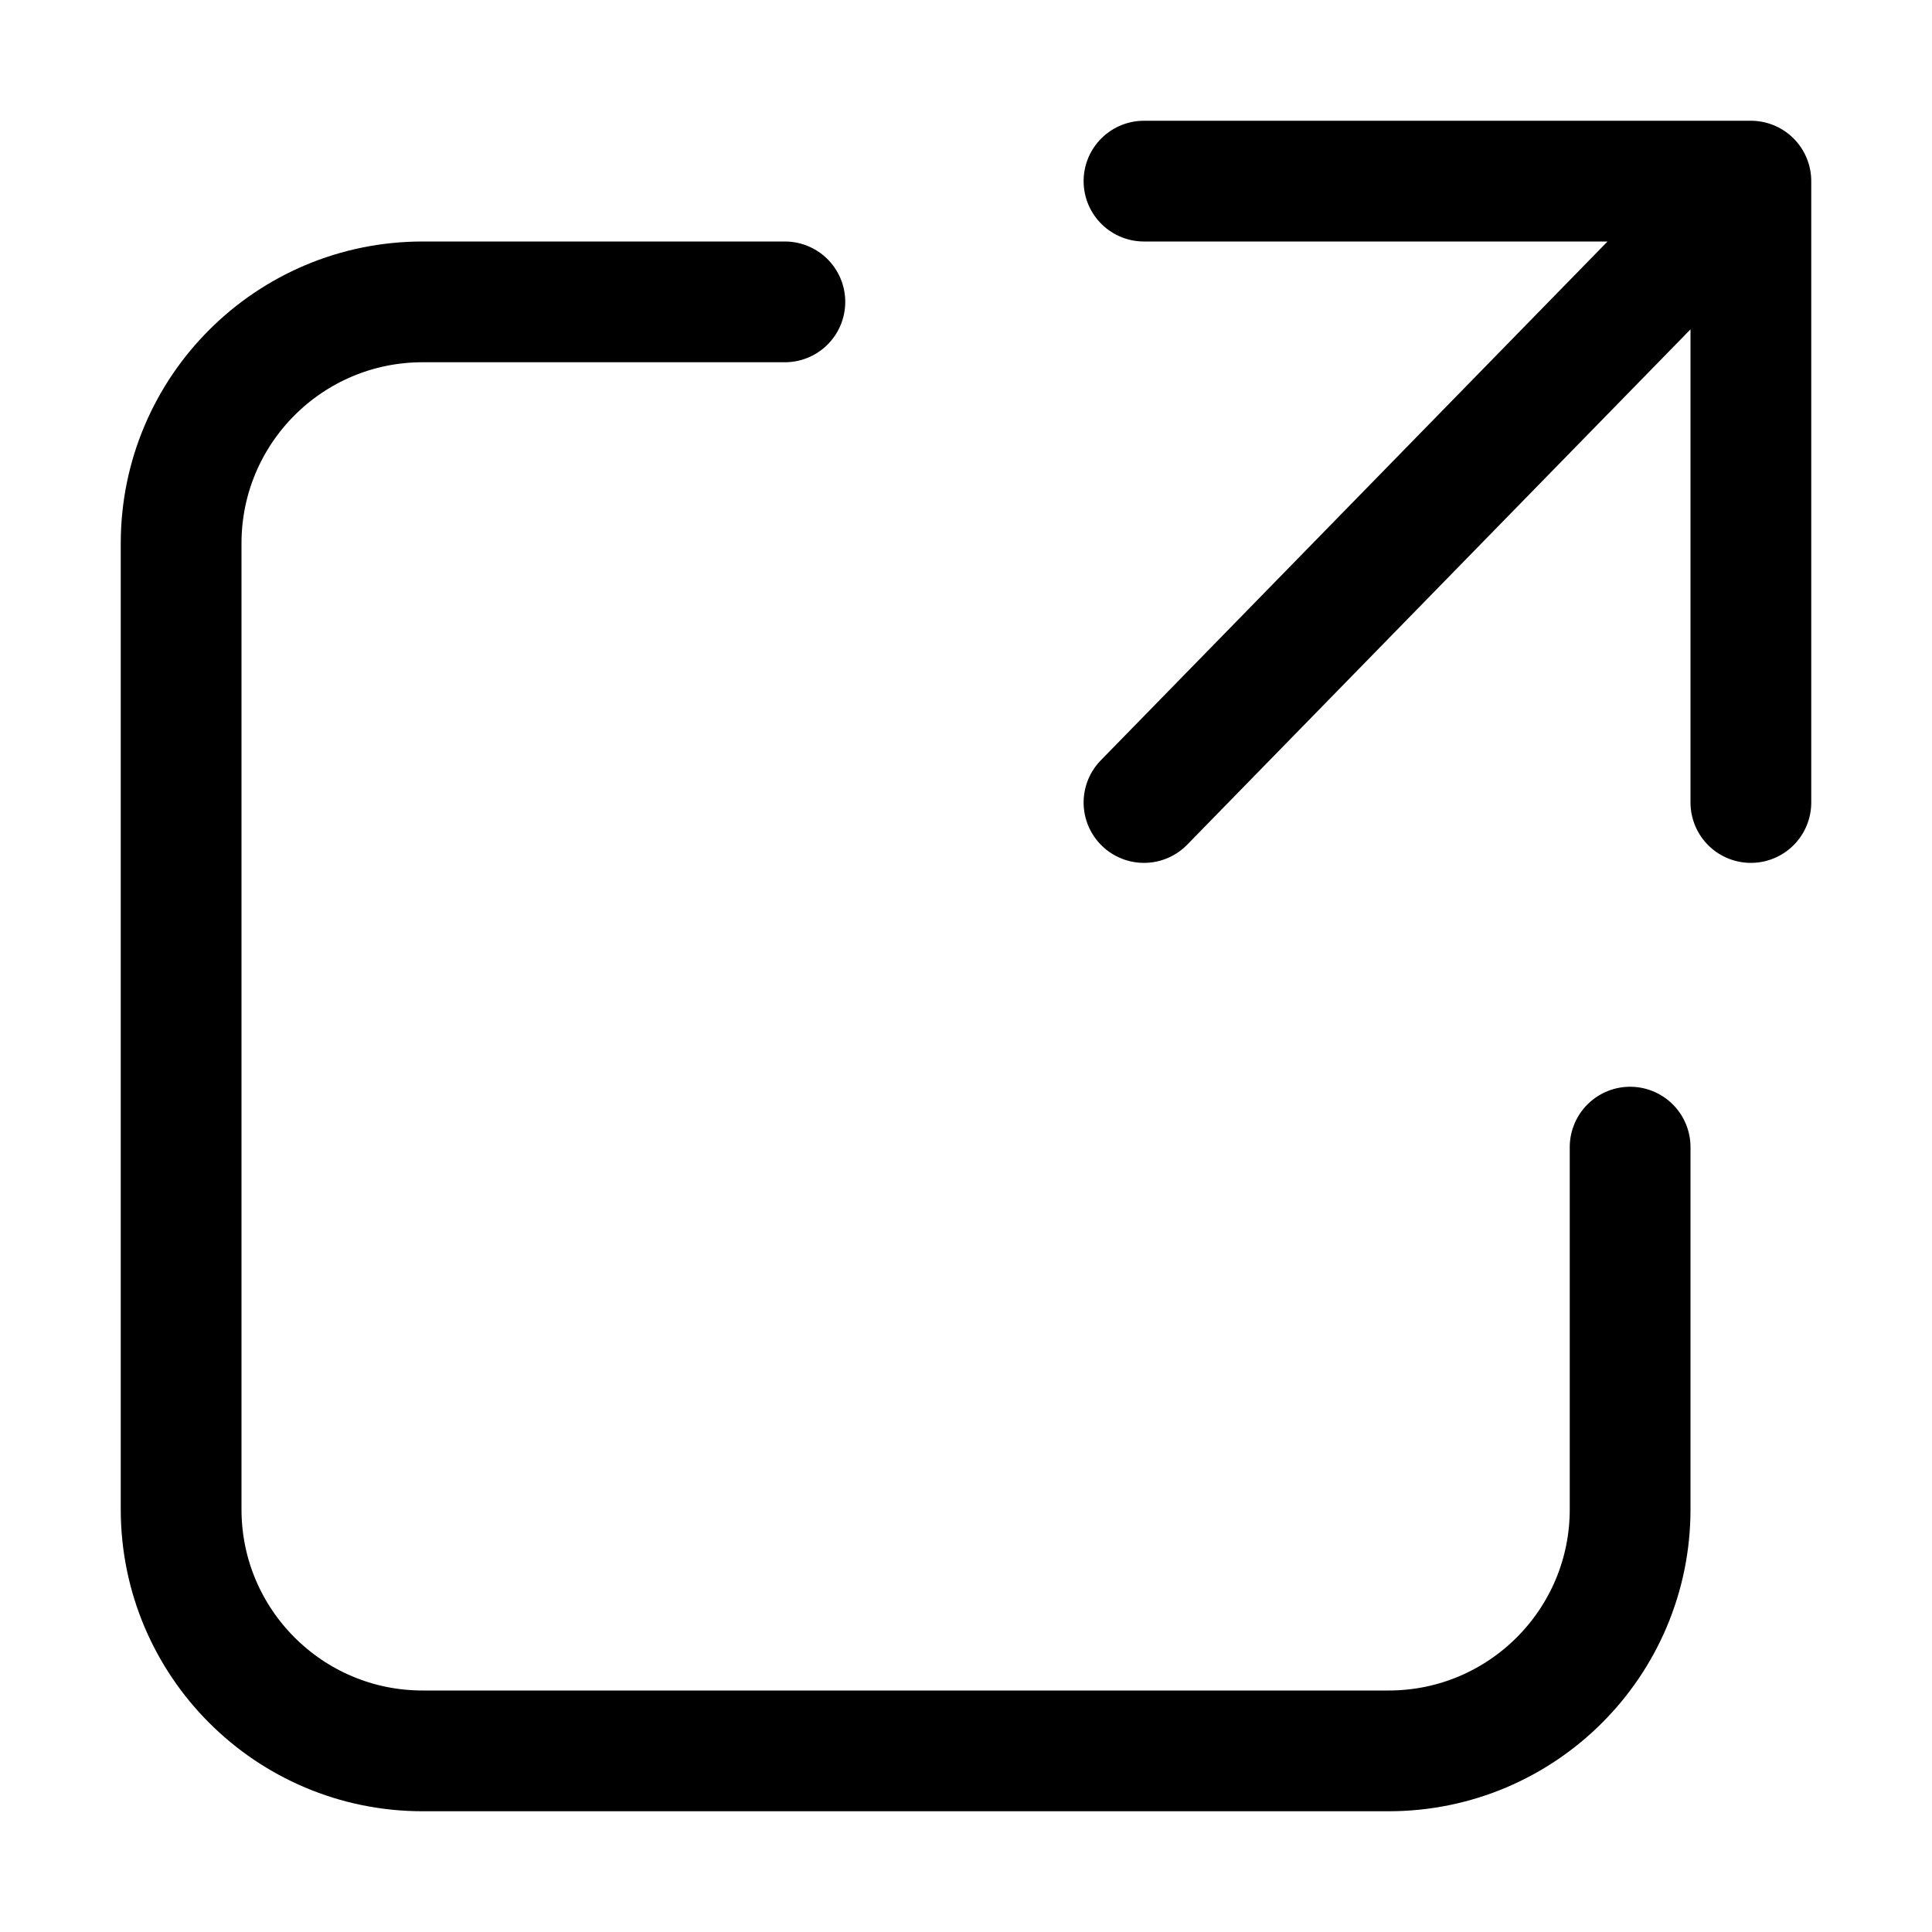
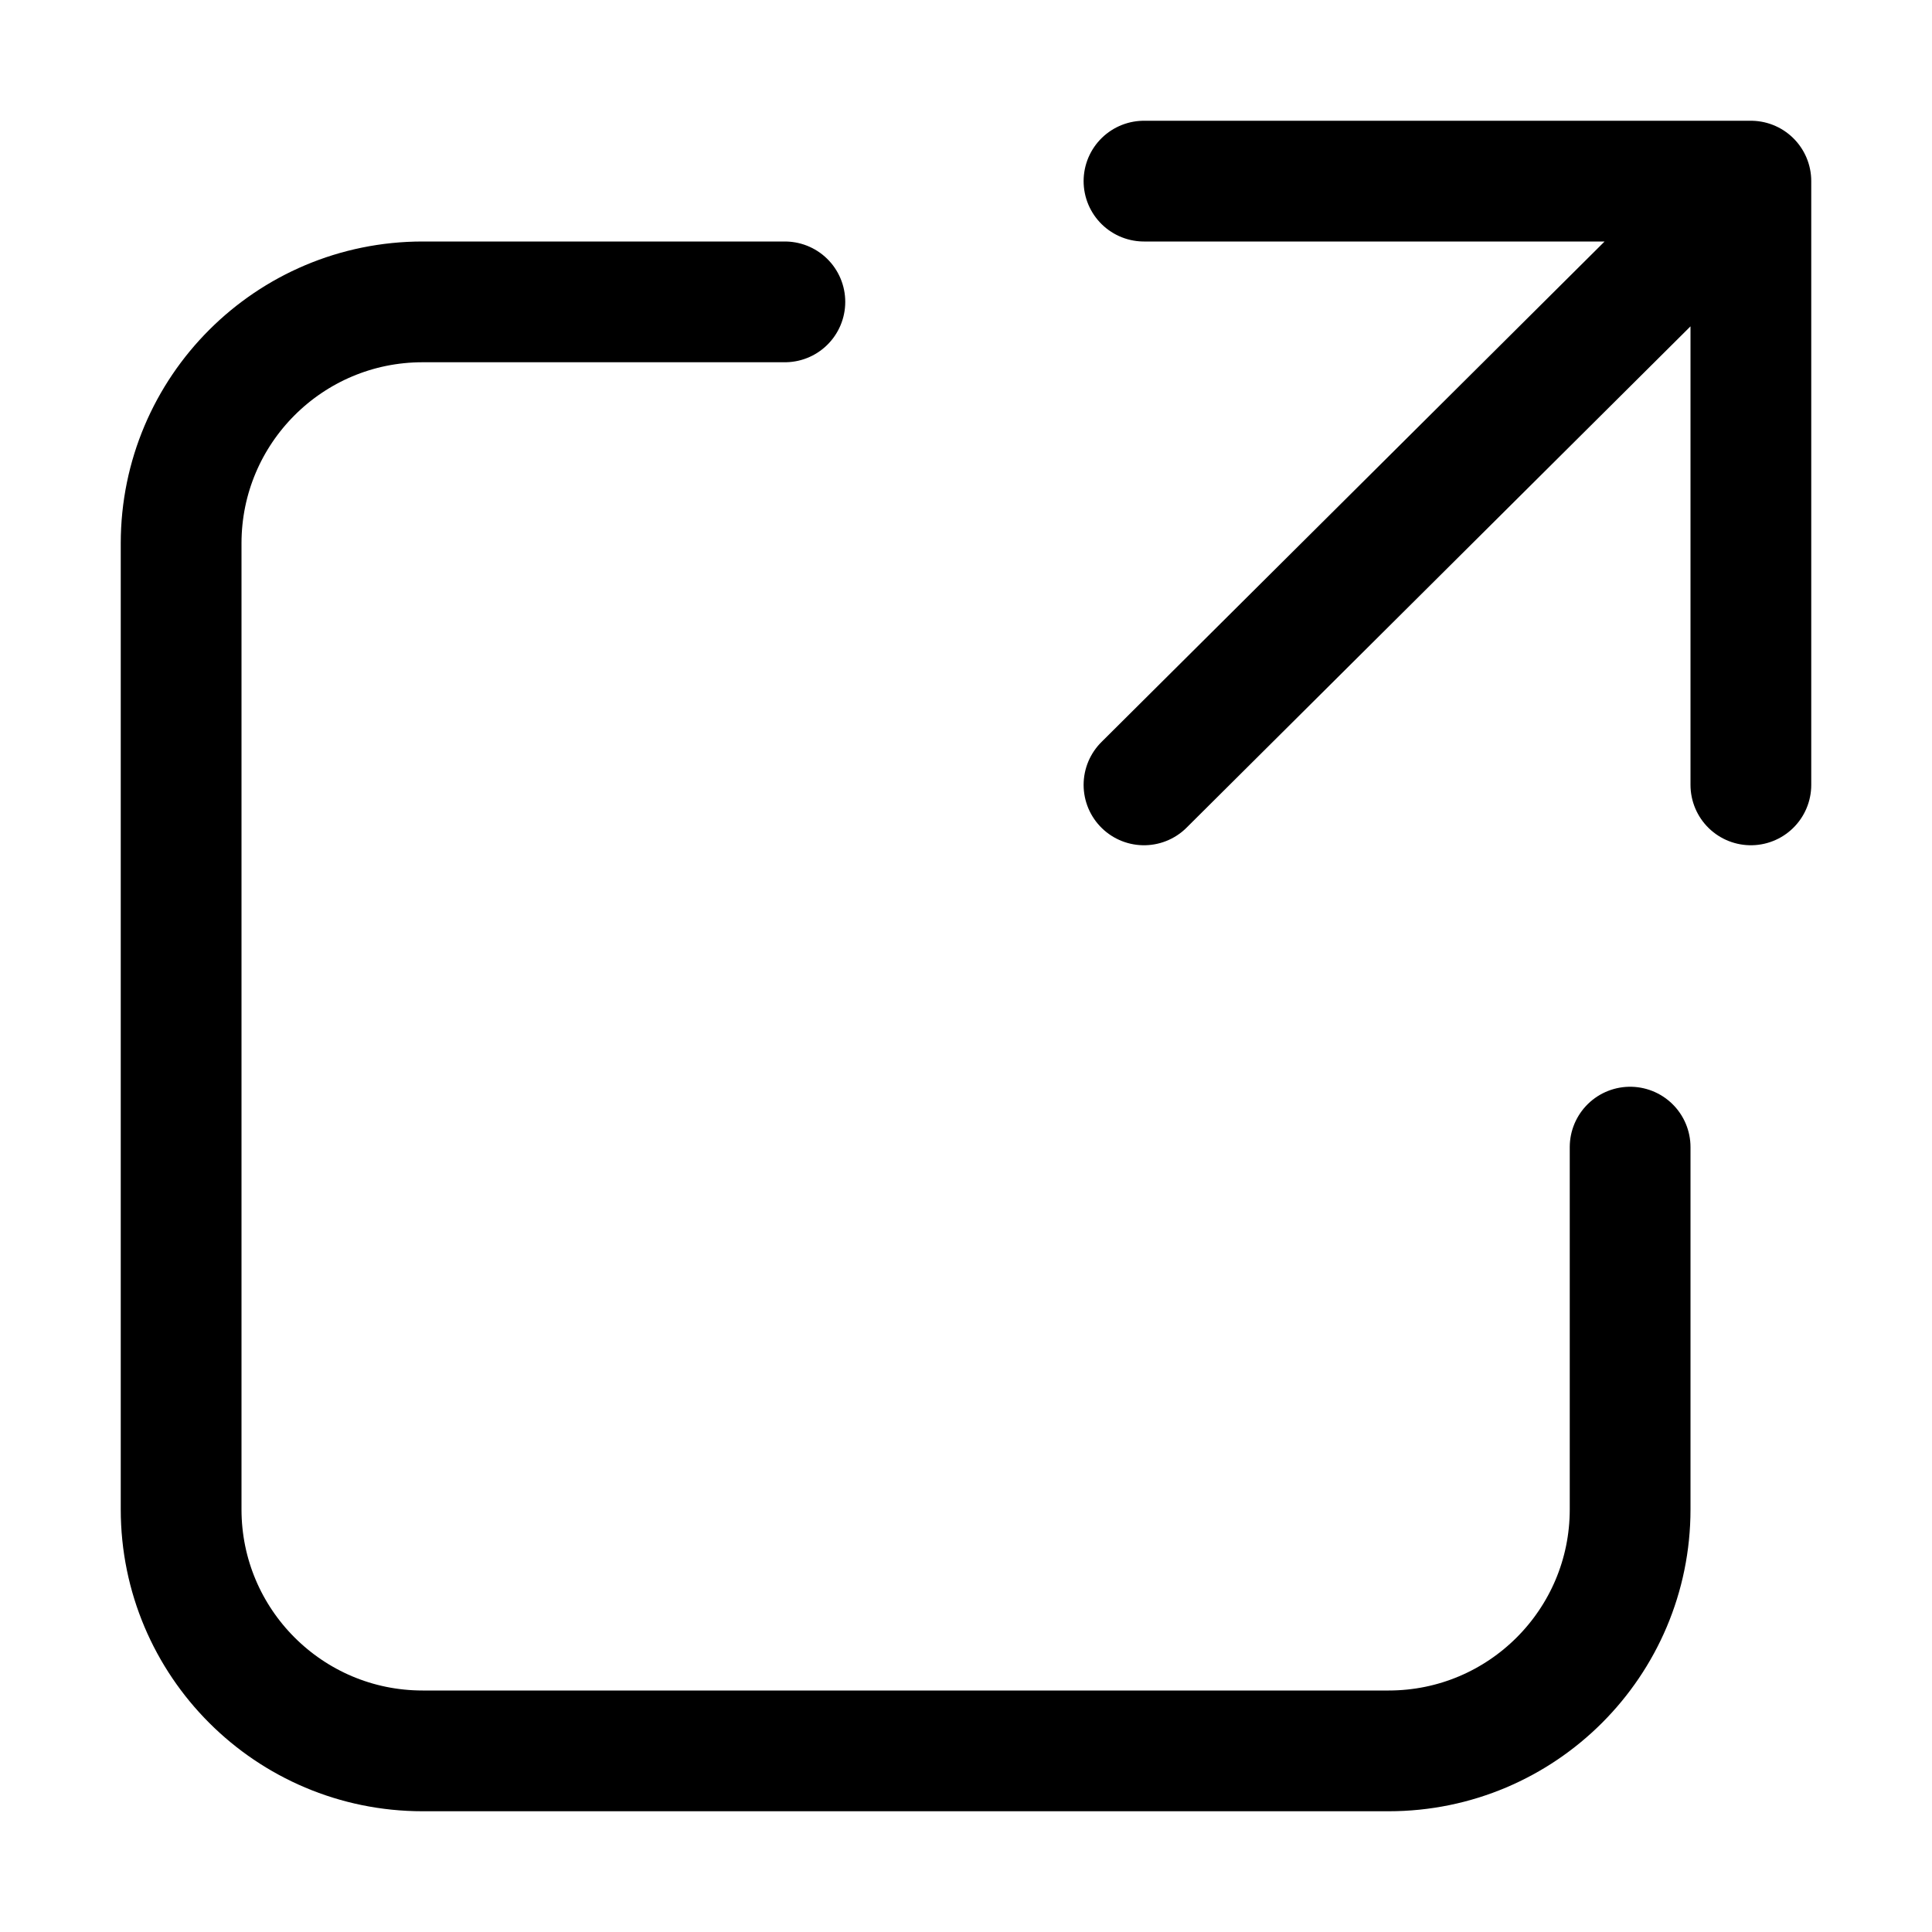
<svg xmlns="http://www.w3.org/2000/svg" fill="none" viewBox="0 0 16 16">
-   <path stroke="#000" stroke-linecap="round" stroke-linejoin="round" d="M9.474 1.5H14.5v5.146m0-5.146L9.474 6.646" />
+   <path stroke="#000" stroke-linecap="round" stroke-linejoin="round" d="M9.474 1.5H14.5v5m0-5-5.026 5" />
  <path stroke="#000" stroke-linecap="round" d="M13.5 9.5v3a2 2 0 0 1-2 2h-8a2 2 0 0 1-2-2v-8a2 2 0 0 1 2-2h3" />
</svg>
